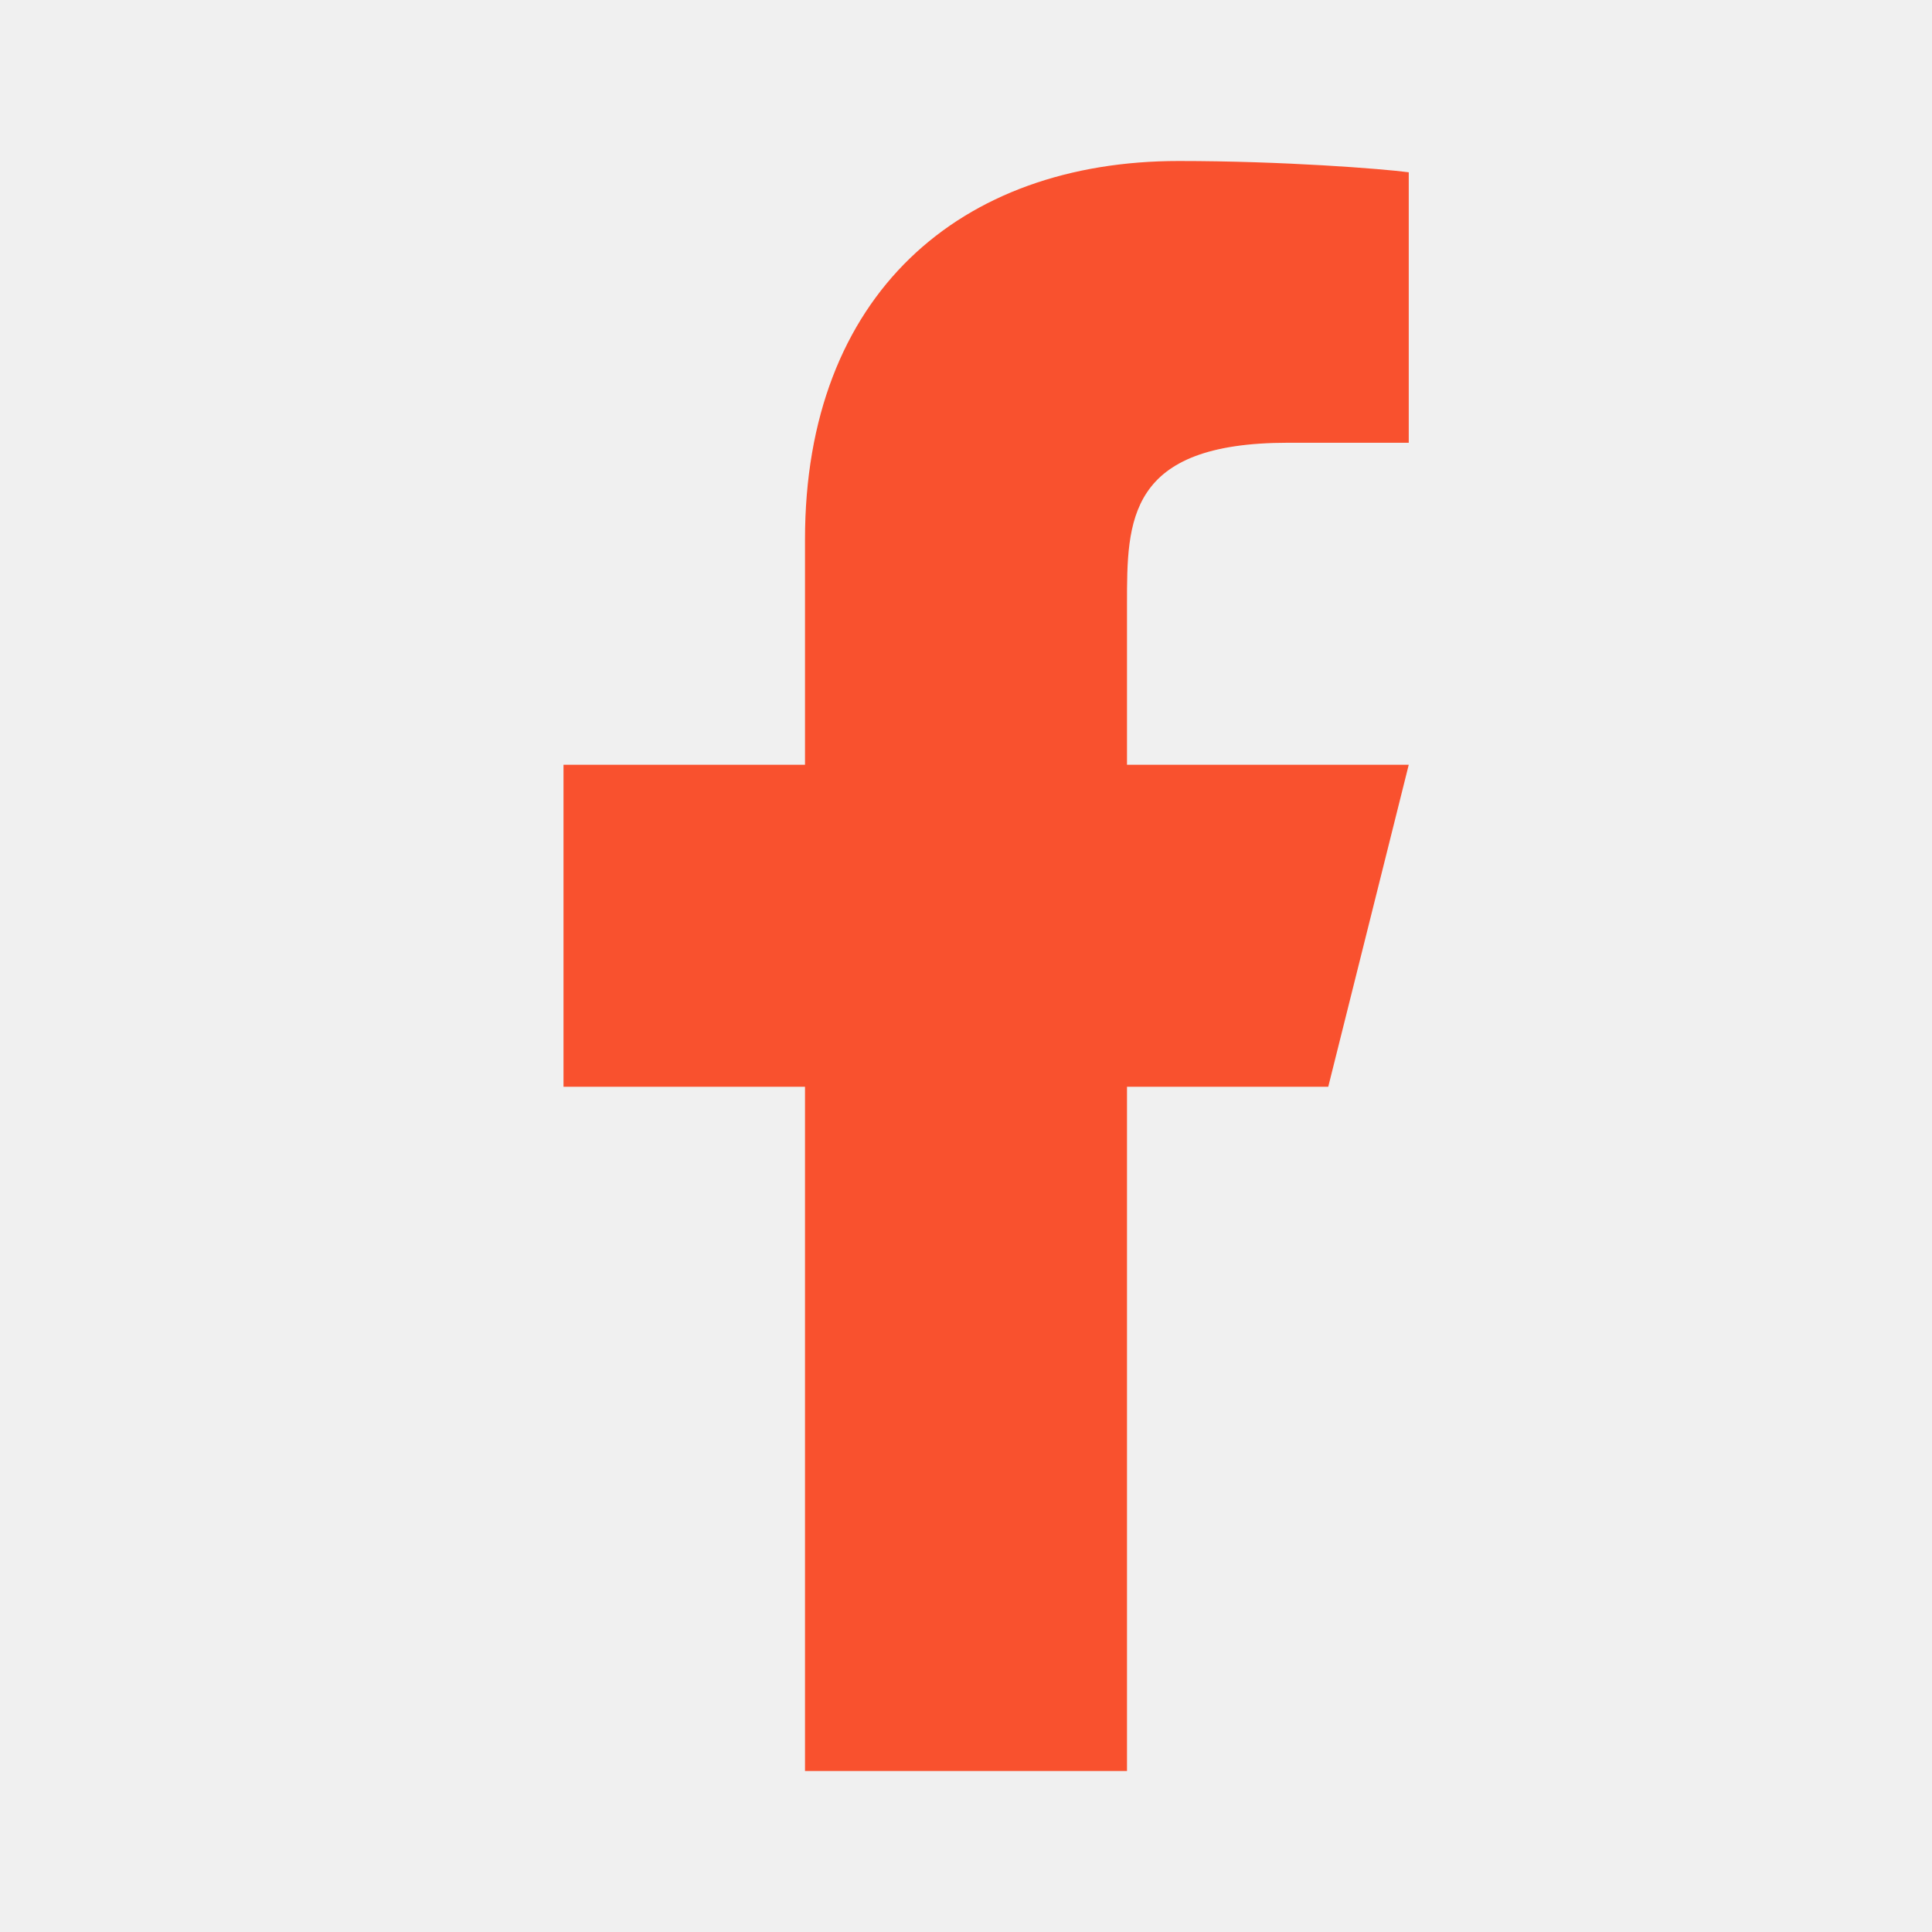
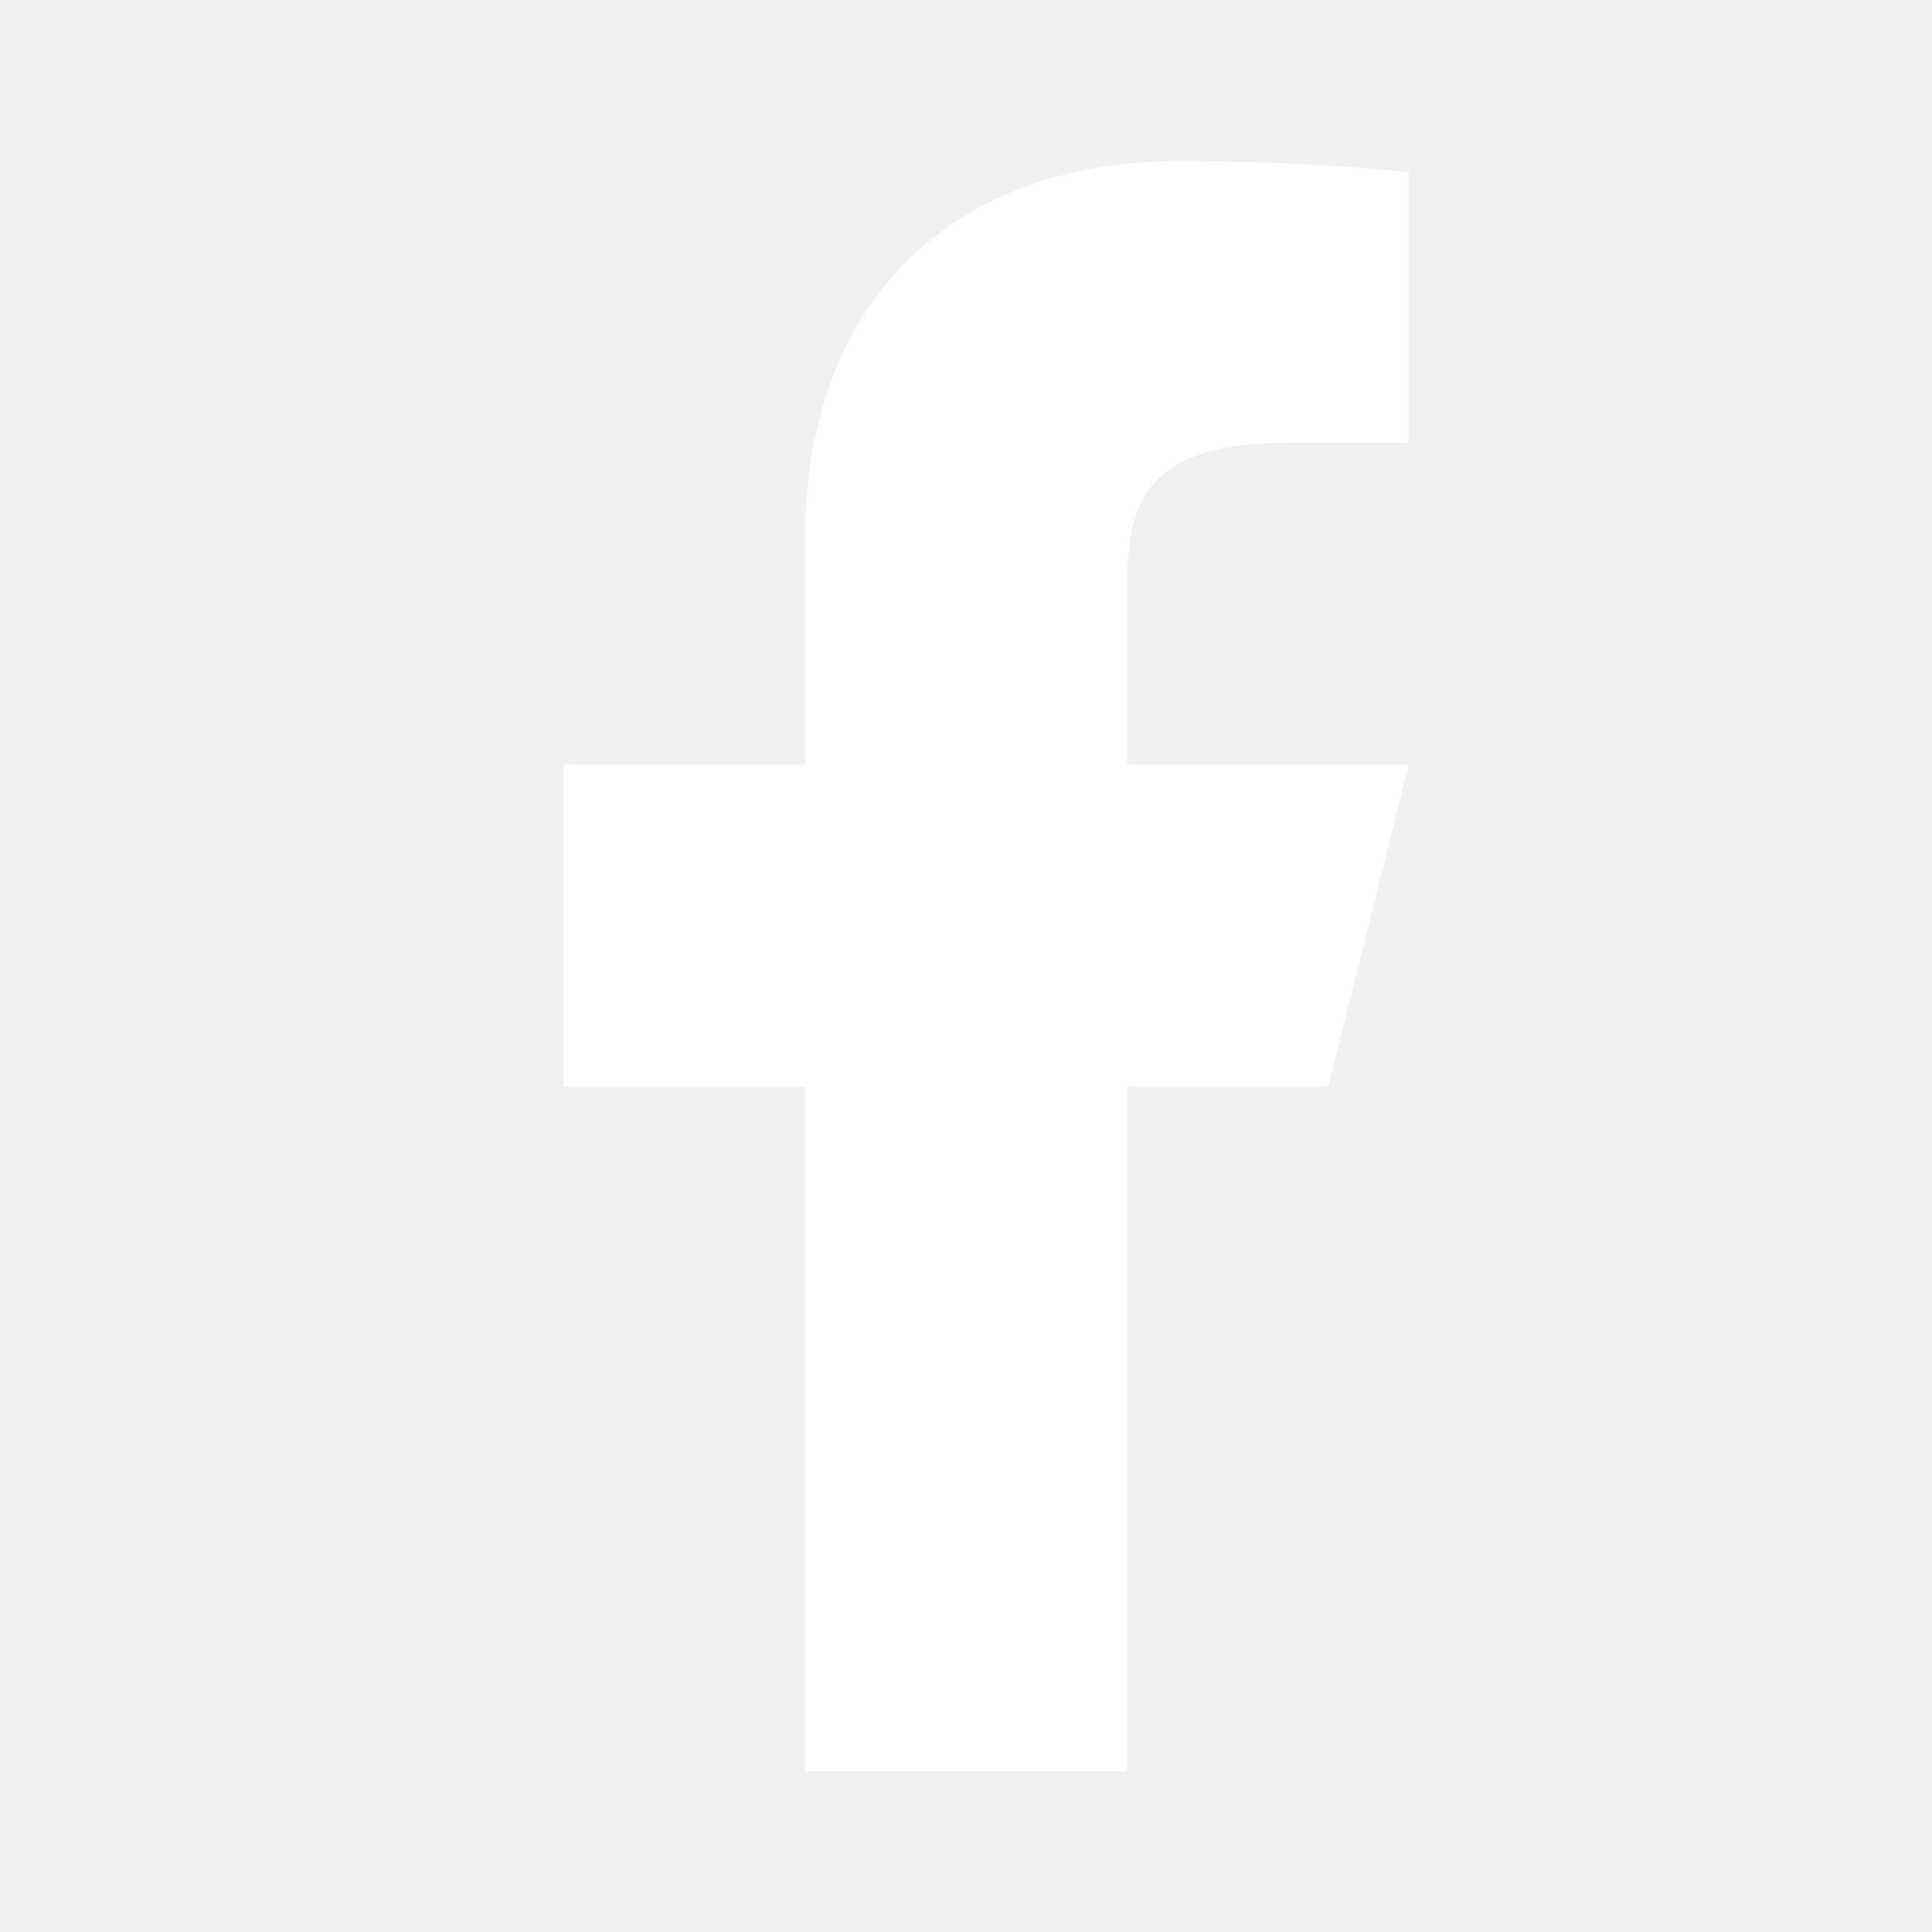
<svg xmlns="http://www.w3.org/2000/svg" width="24" height="24" viewBox="0 0 24 24" fill="none">
  <g id="Icon-facebook">
-     <path id="Vector" d="M14 13.5H16.5L17.5 9.5H14V7.5C14 6.47 14 5.5 16 5.5H17.5V2.14C17.174 2.097 15.943 2 14.643 2C11.928 2 10 3.657 10 6.7V9.5H7V13.5H10V22H14V13.5Z" fill="#F9512E" />
+     <path id="Vector" d="M14 13.5H16.5L17.5 9.5H14V7.5C14 6.47 14 5.5 16 5.5H17.5V2.14C17.174 2.097 15.943 2 14.643 2C11.928 2 10 3.657 10 6.7V9.5H7V13.5H10V22H14V13.5Z" fill="white" />
  </g>
</svg>
